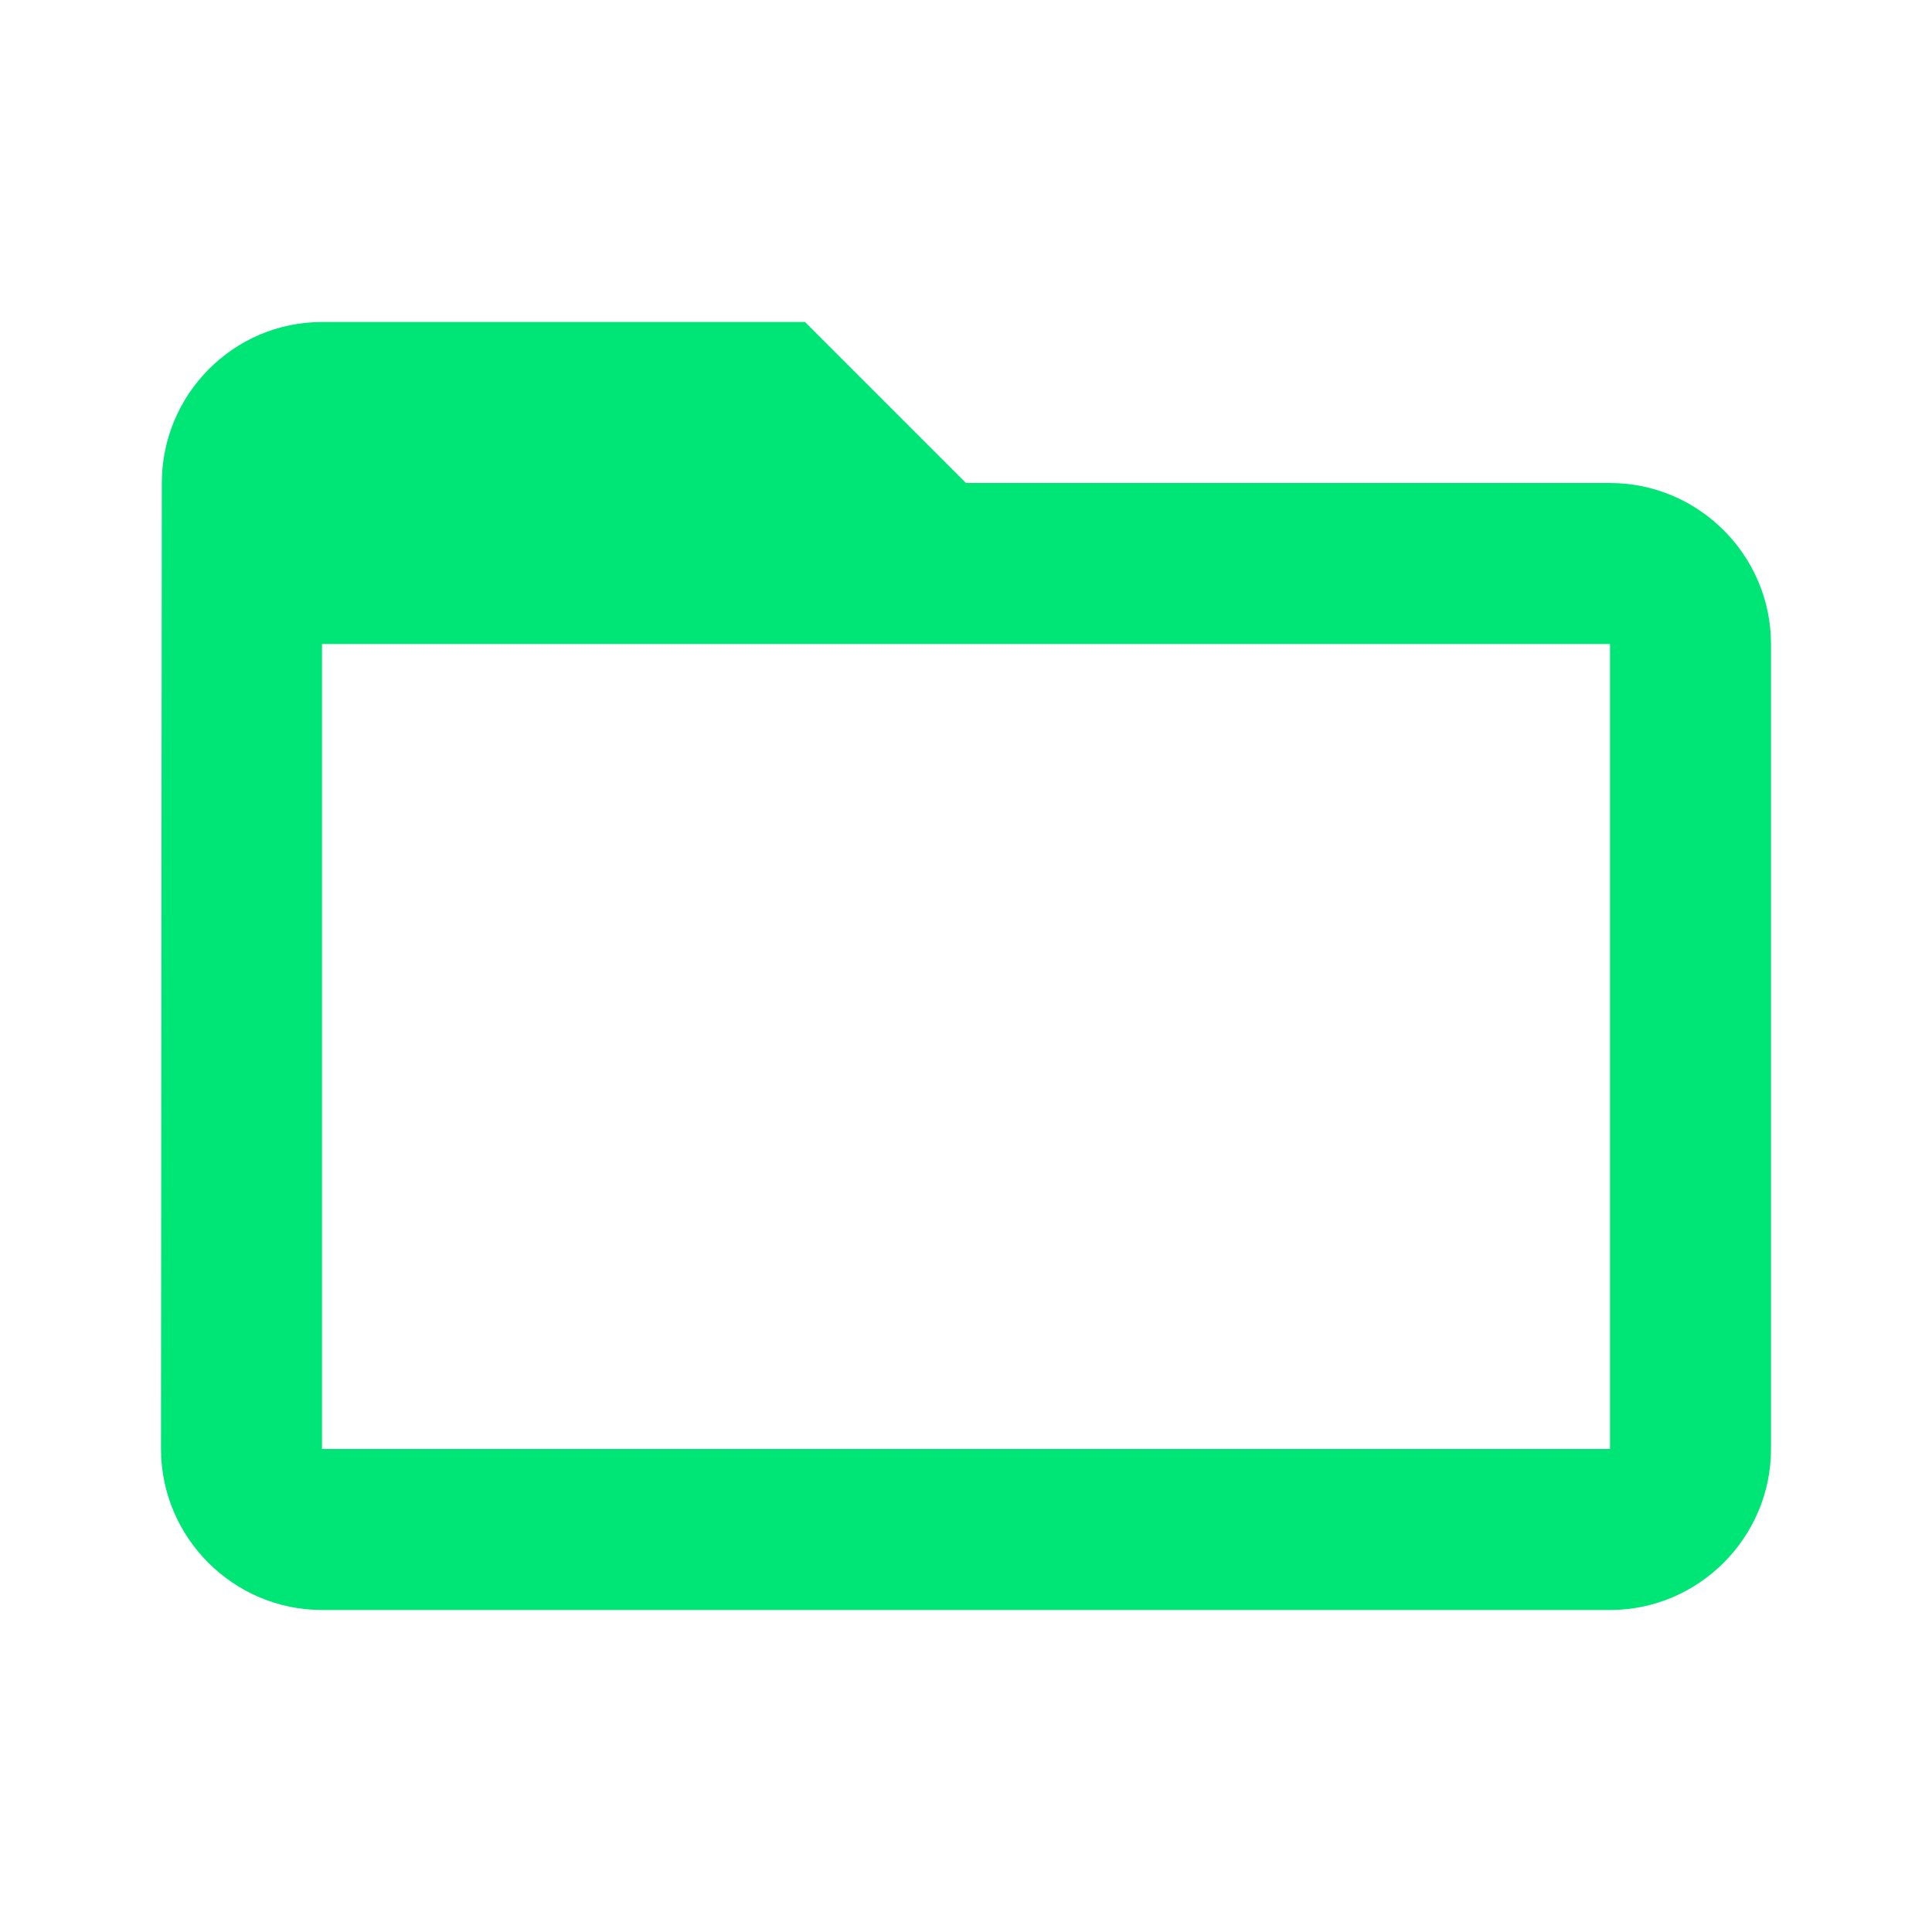
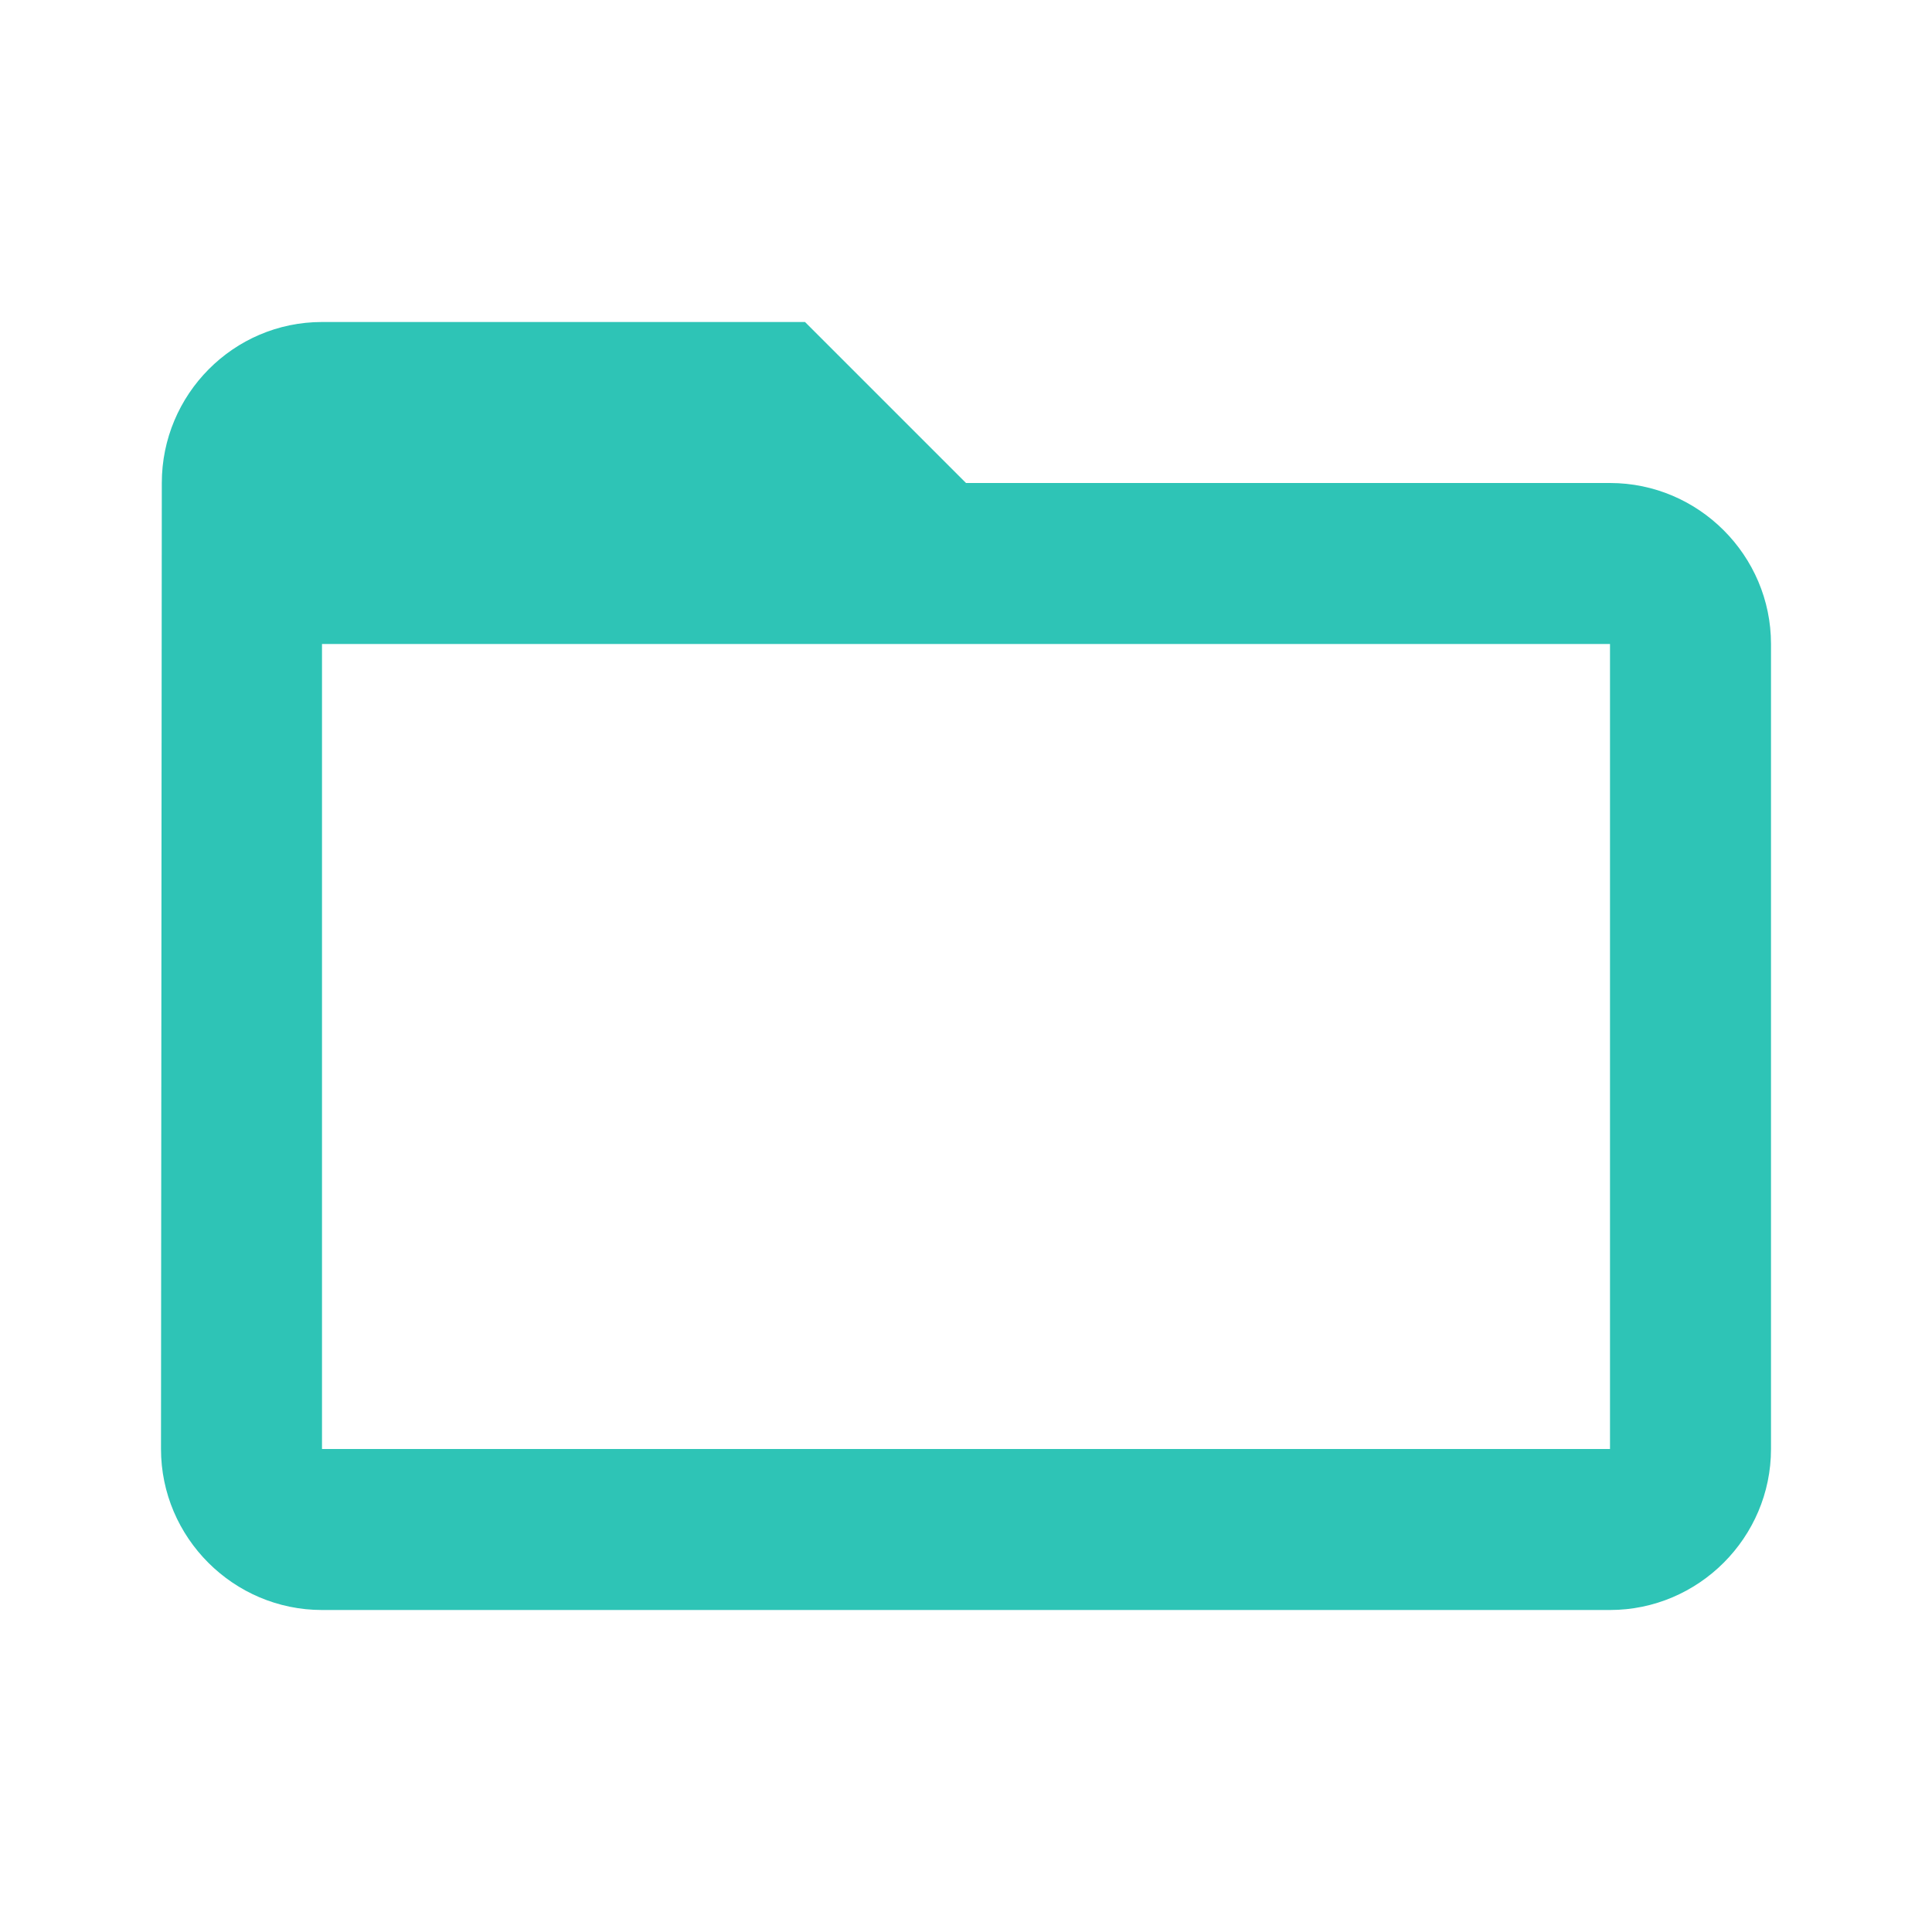
- <svg xmlns="http://www.w3.org/2000/svg" fill="#00E676" height="48" viewBox="0 0 24 24" width="48">
+ <svg xmlns="http://www.w3.org/2000/svg" fill="#2ec4b6" height="48" viewBox="0 0 24 24" width="48">
  <path d="M0 0h24v24H0z" fill="none" />
  <path d="M20 6h-8l-2-2H4c-1.1 0-1.99.9-1.99 2L2 18c0 1.1.9 2 2 2h16c1.1 0 2-.9 2-2V8c0-1.1-.9-2-2-2zm0 12H4V8h16v10z" />
</svg>
